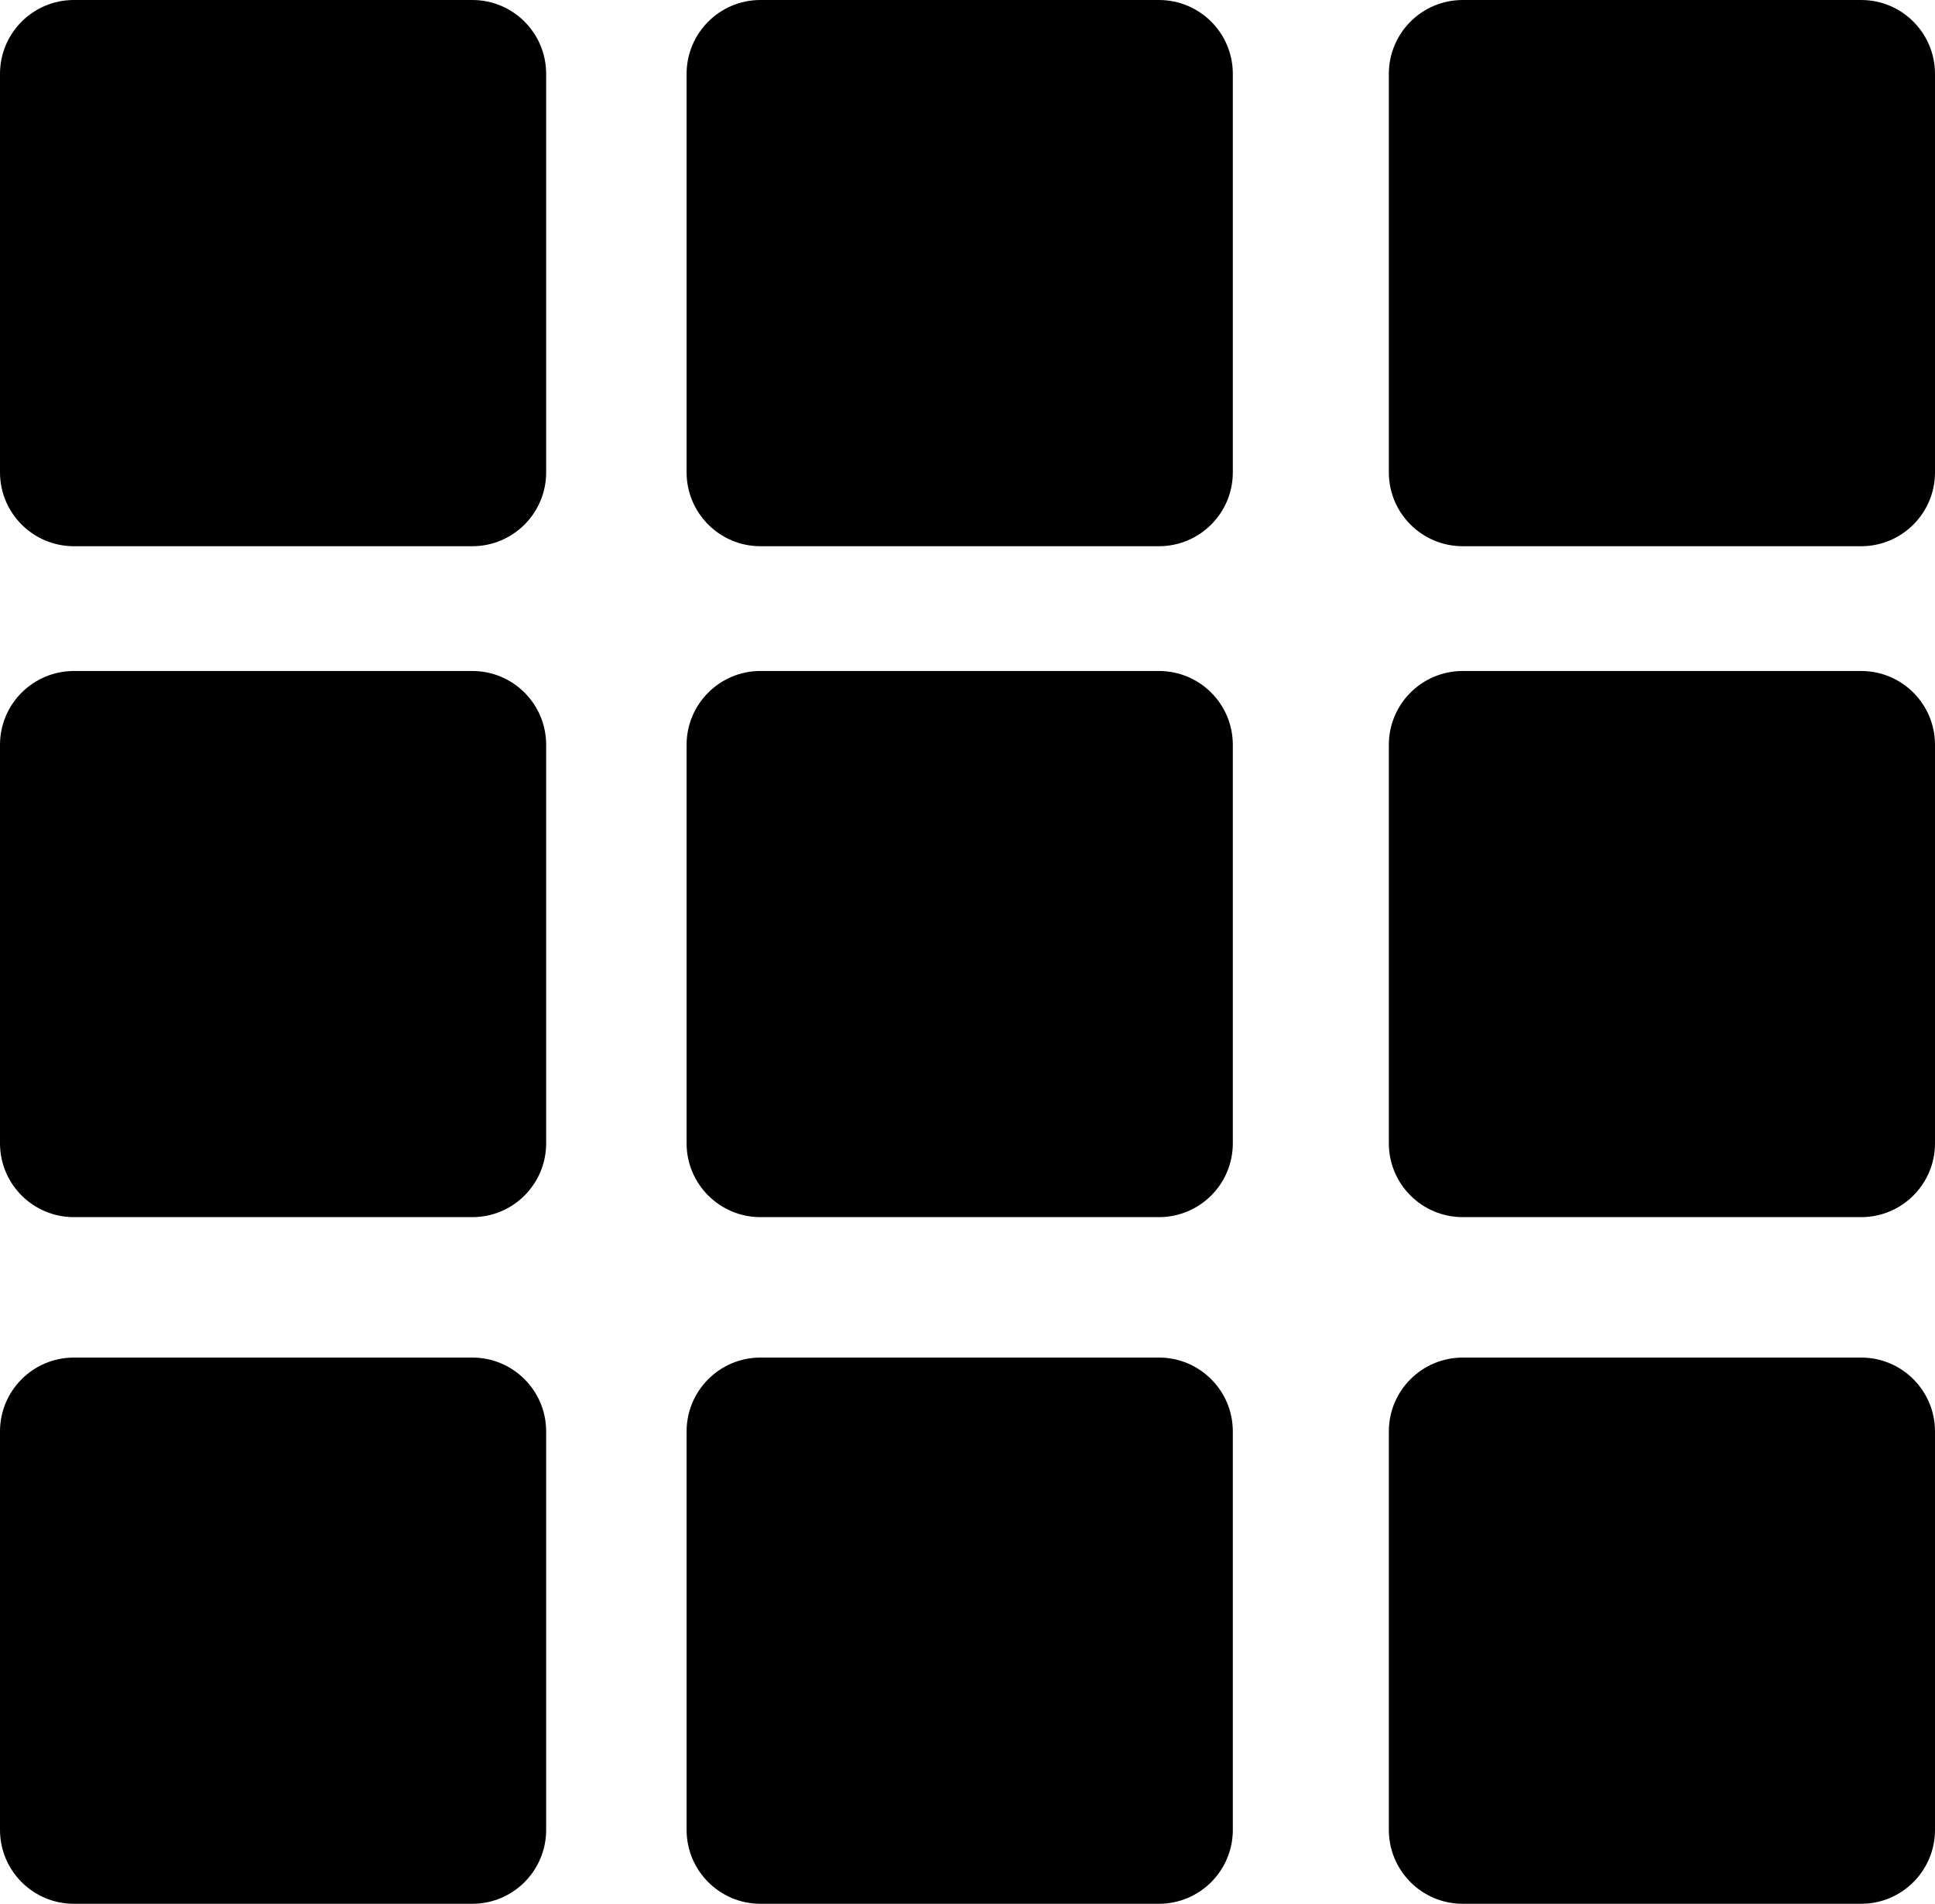
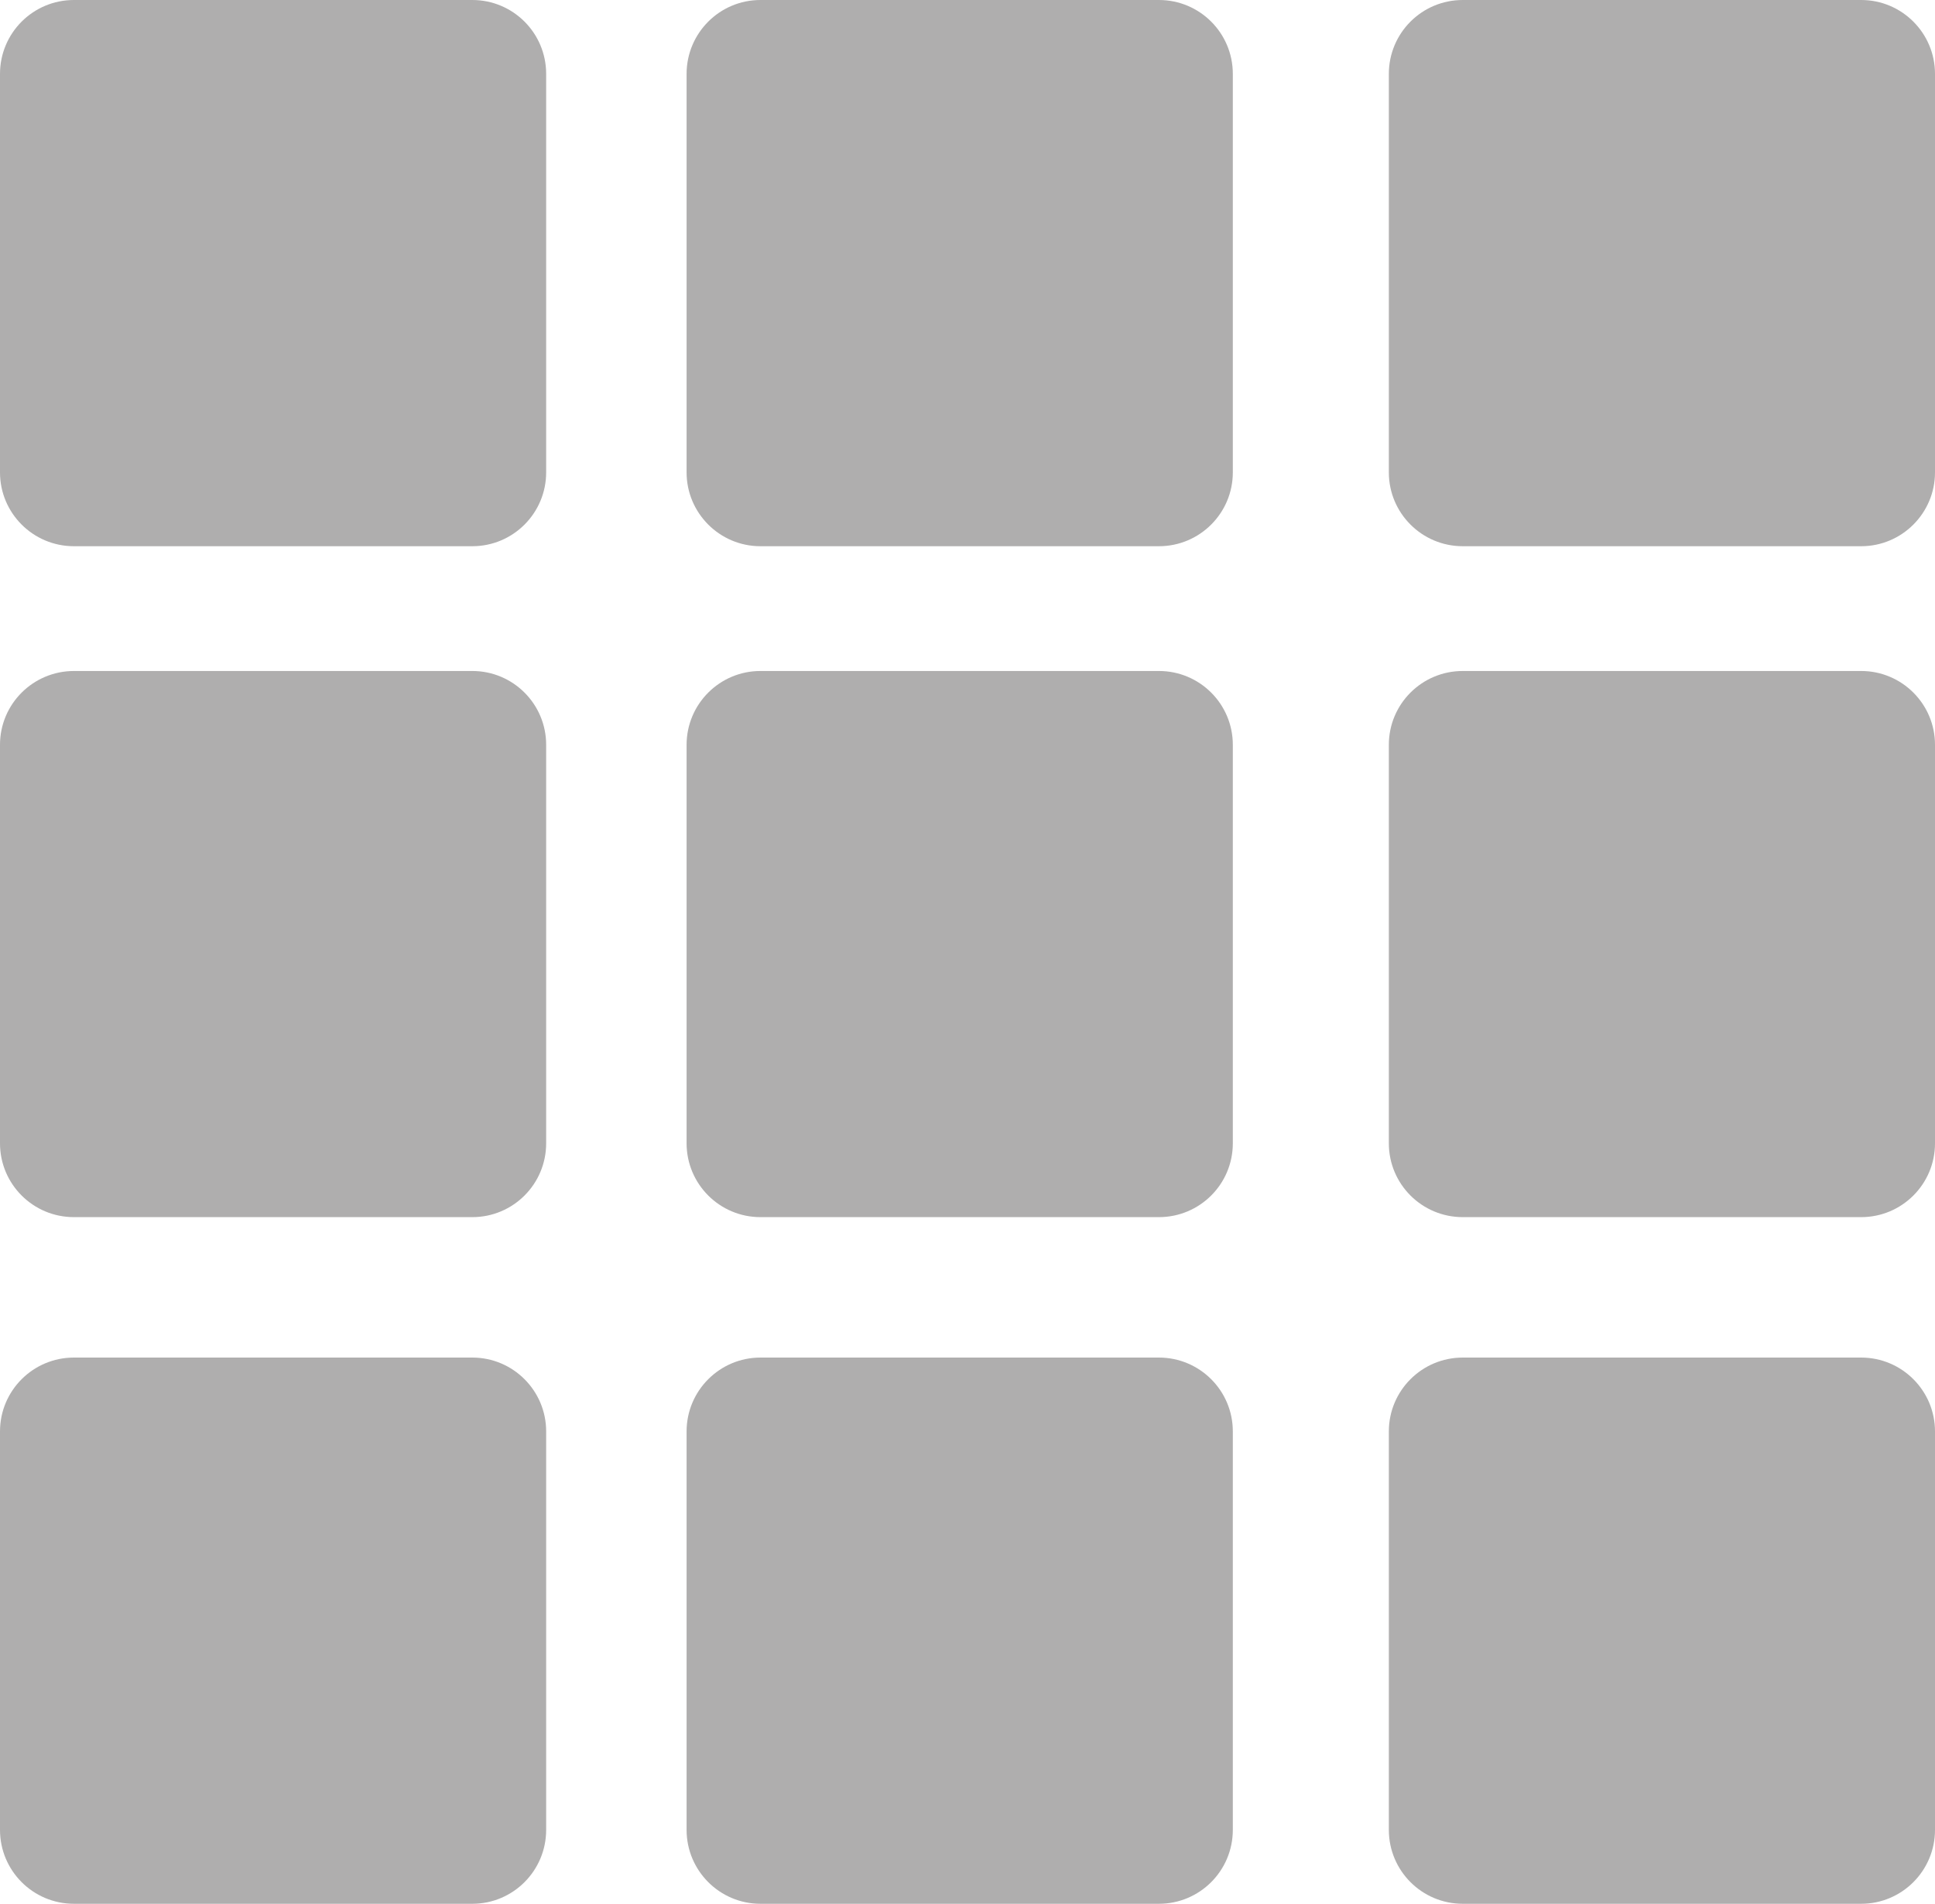
<svg xmlns="http://www.w3.org/2000/svg" enable-background="new 0 0 25.945 25.527" viewBox="0 0 25.945 25.527" xml:space="preserve">
-   <g>
+   <g fill="#AFAEAE">
    <path d="M6.333,0H0.991C0.443,0,0,0.443,0,0.991v5.343c0,0.546,0.443,0.99,0.991,0.99h5.342c0.547,0,0.99-0.444,0.99-0.99V0.991   C7.323,0.443,6.88,0,6.333,0z" />
    <path d="M15.539,0h-5.343c-0.546,0-0.99,0.443-0.99,0.991v5.343c0,0.546,0.444,0.99,0.99,0.99h5.343   c0.548,0,0.991-0.444,0.991-0.99V0.991C16.53,0.443,16.087,0,15.539,0z" />
    <path d="M24.955,0h-5.342c-0.548,0-0.991,0.443-0.991,0.991v5.343c0,0.546,0.443,0.99,0.991,0.99h5.342   c0.547,0,0.99-0.444,0.99-0.99V0.991C25.945,0.444,25.502,0,24.955,0z" />
    <path d="M6.333,8.997H0.991C0.443,8.998,0,9.44,0,9.987v5.343c0,0.547,0.443,0.99,0.991,0.99h5.342c0.547,0,0.99-0.443,0.99-0.99   V9.987C7.323,9.44,6.88,8.997,6.333,8.997z" />
    <path d="M15.539,8.997h-5.343c-0.546,0-0.99,0.443-0.99,0.99v5.343c0,0.547,0.444,0.99,0.99,0.99h5.343   c0.548,0,0.991-0.443,0.991-0.99V9.987C16.53,9.44,16.087,8.997,15.539,8.997z" />
    <path d="M24.955,8.997h-5.342c-0.548,0-0.991,0.443-0.991,0.99v5.343c0,0.547,0.443,0.99,0.991,0.99h5.342   c0.547,0,0.99-0.443,0.99-0.99V9.987C25.945,9.44,25.502,8.997,24.955,8.997z" />
    <path d="M6.333,18.203H0.991C0.443,18.203,0,18.647,0,19.193v5.343c0,0.547,0.443,0.991,0.991,0.991h5.342   c0.547,0,0.99-0.444,0.99-0.991v-5.343C7.323,18.647,6.88,18.203,6.333,18.203z" />
    <path d="M15.539,18.203h-5.343c-0.546,0-0.99,0.444-0.99,0.99v5.343c0,0.547,0.444,0.991,0.99,0.991h5.343   c0.548,0,0.991-0.444,0.991-0.991v-5.343C16.53,18.647,16.087,18.203,15.539,18.203z" />
    <path d="M24.955,18.203h-5.342c-0.548,0-0.991,0.444-0.991,0.99v5.343c0,0.547,0.443,0.991,0.991,0.991h5.342   c0.547,0,0.99-0.444,0.99-0.991v-5.343C25.945,18.647,25.502,18.203,24.955,18.203z" />
  </g>
</svg>
